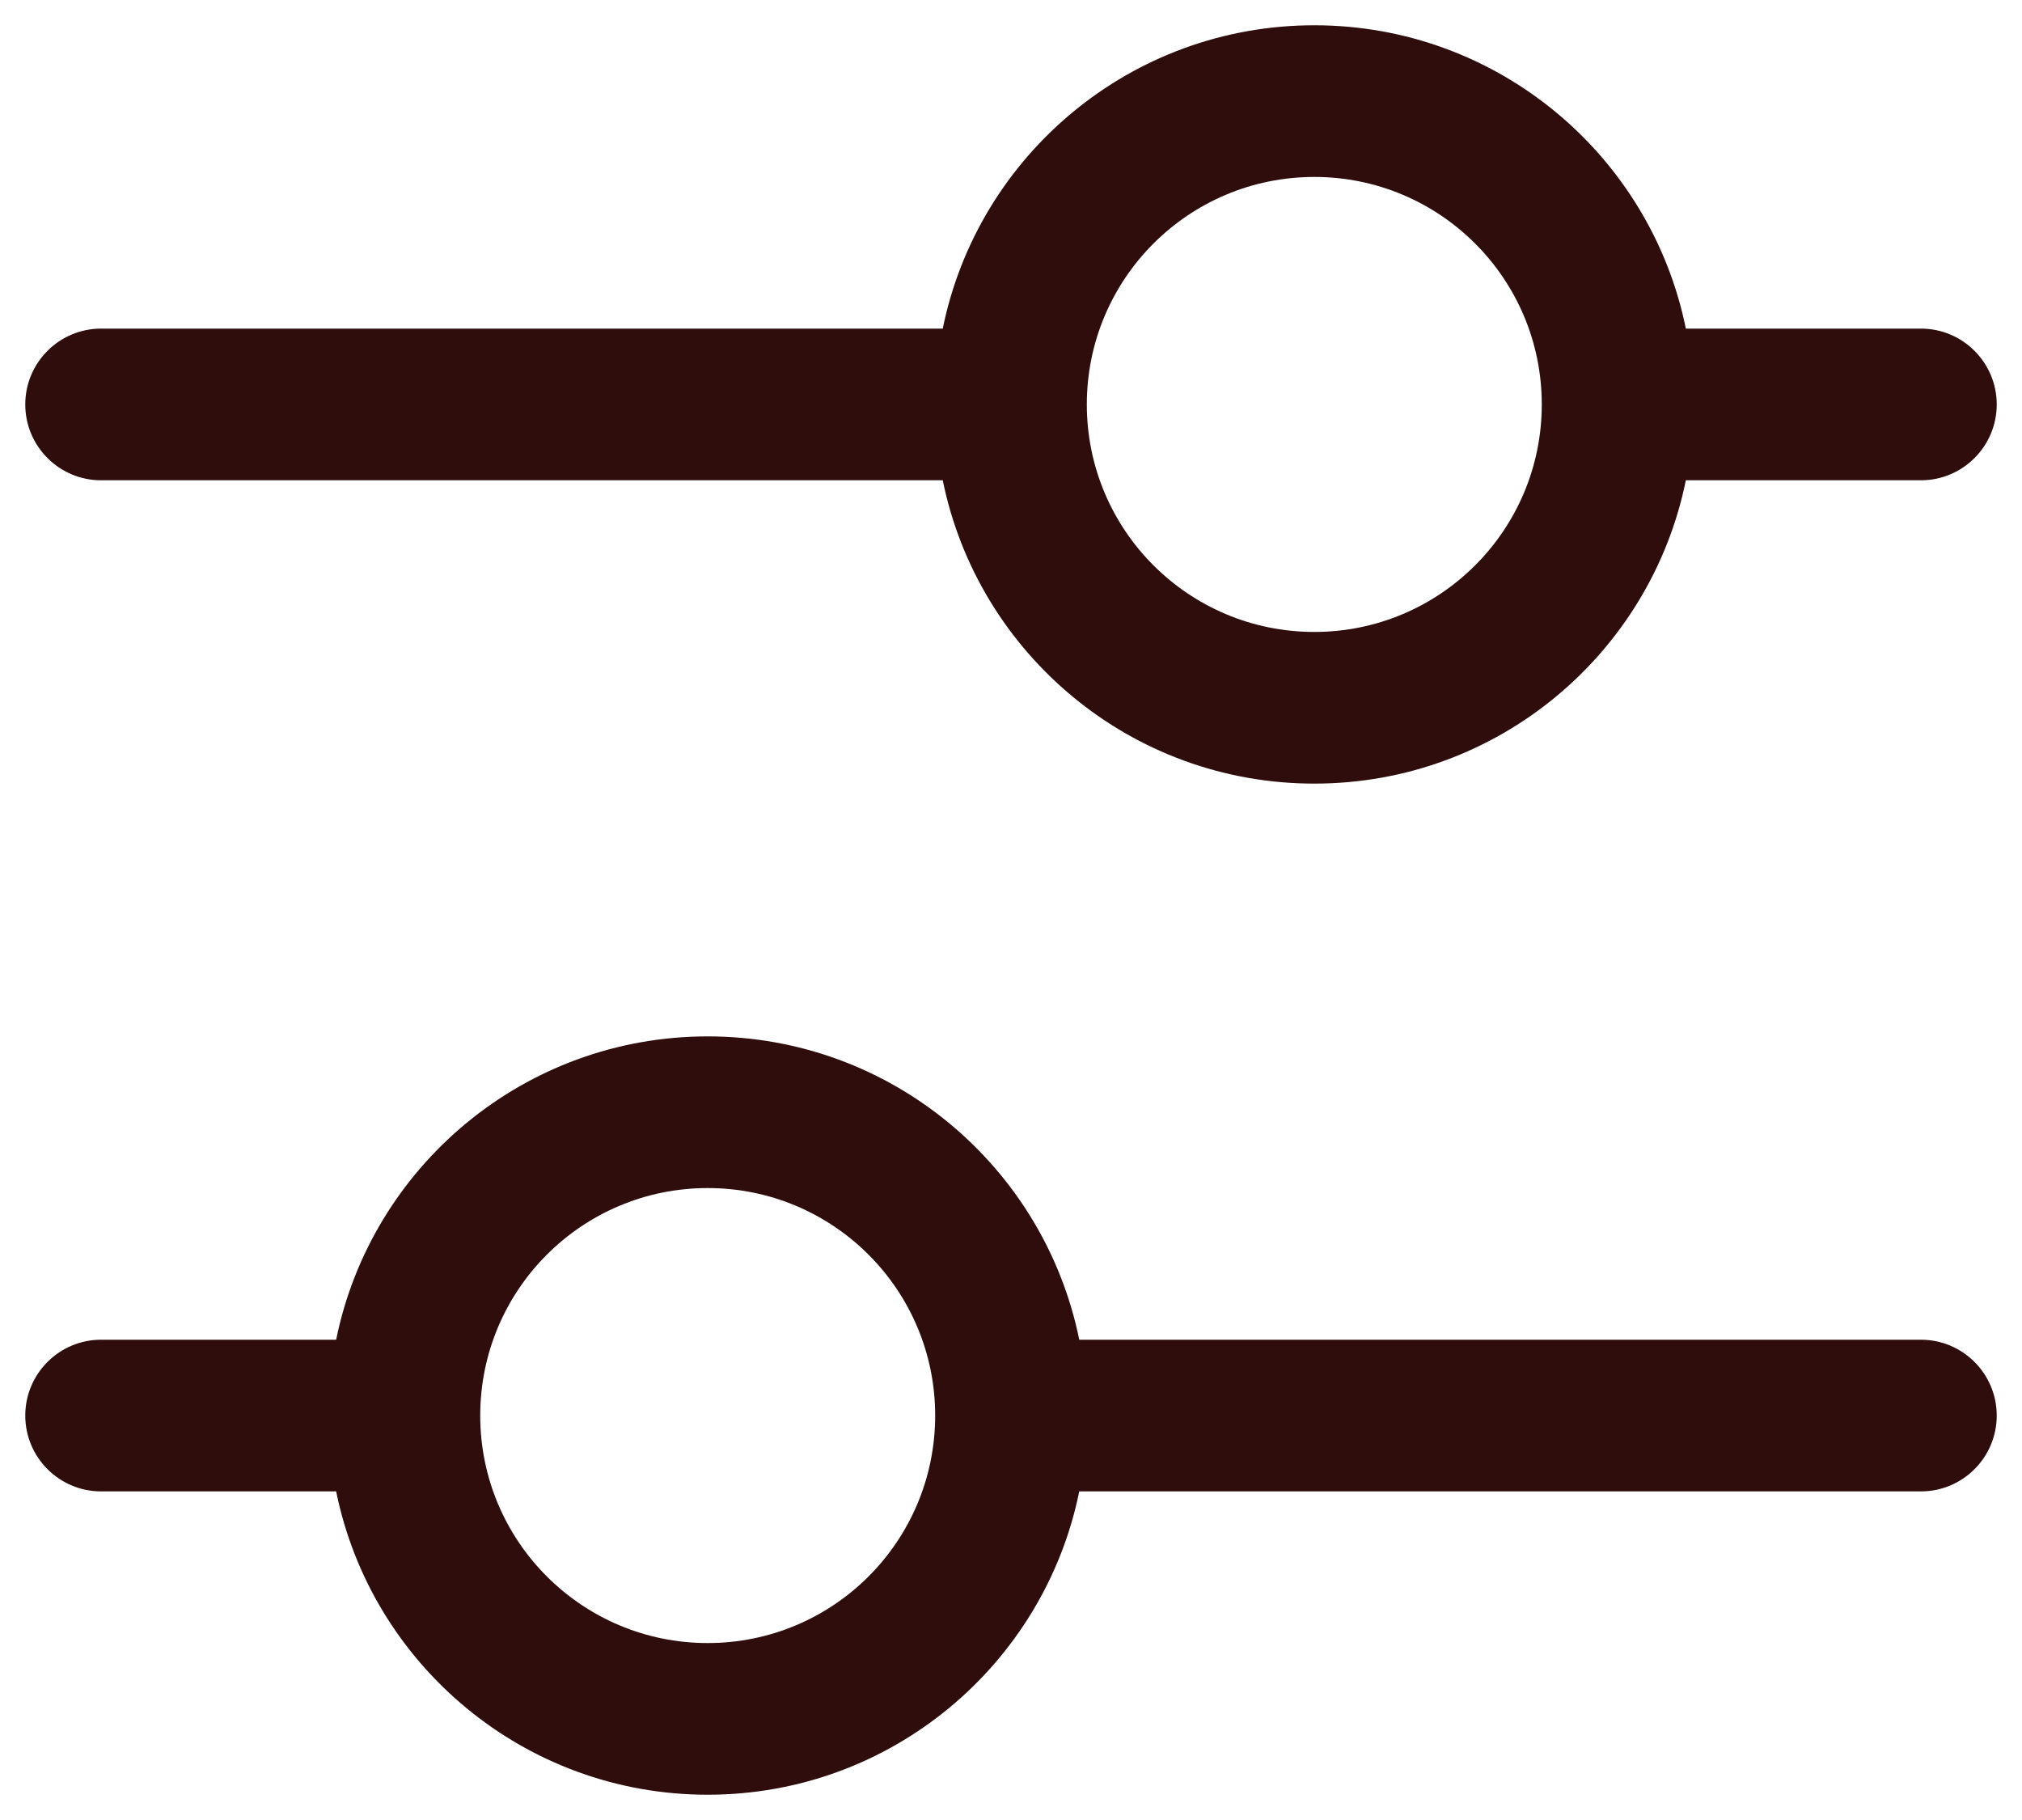
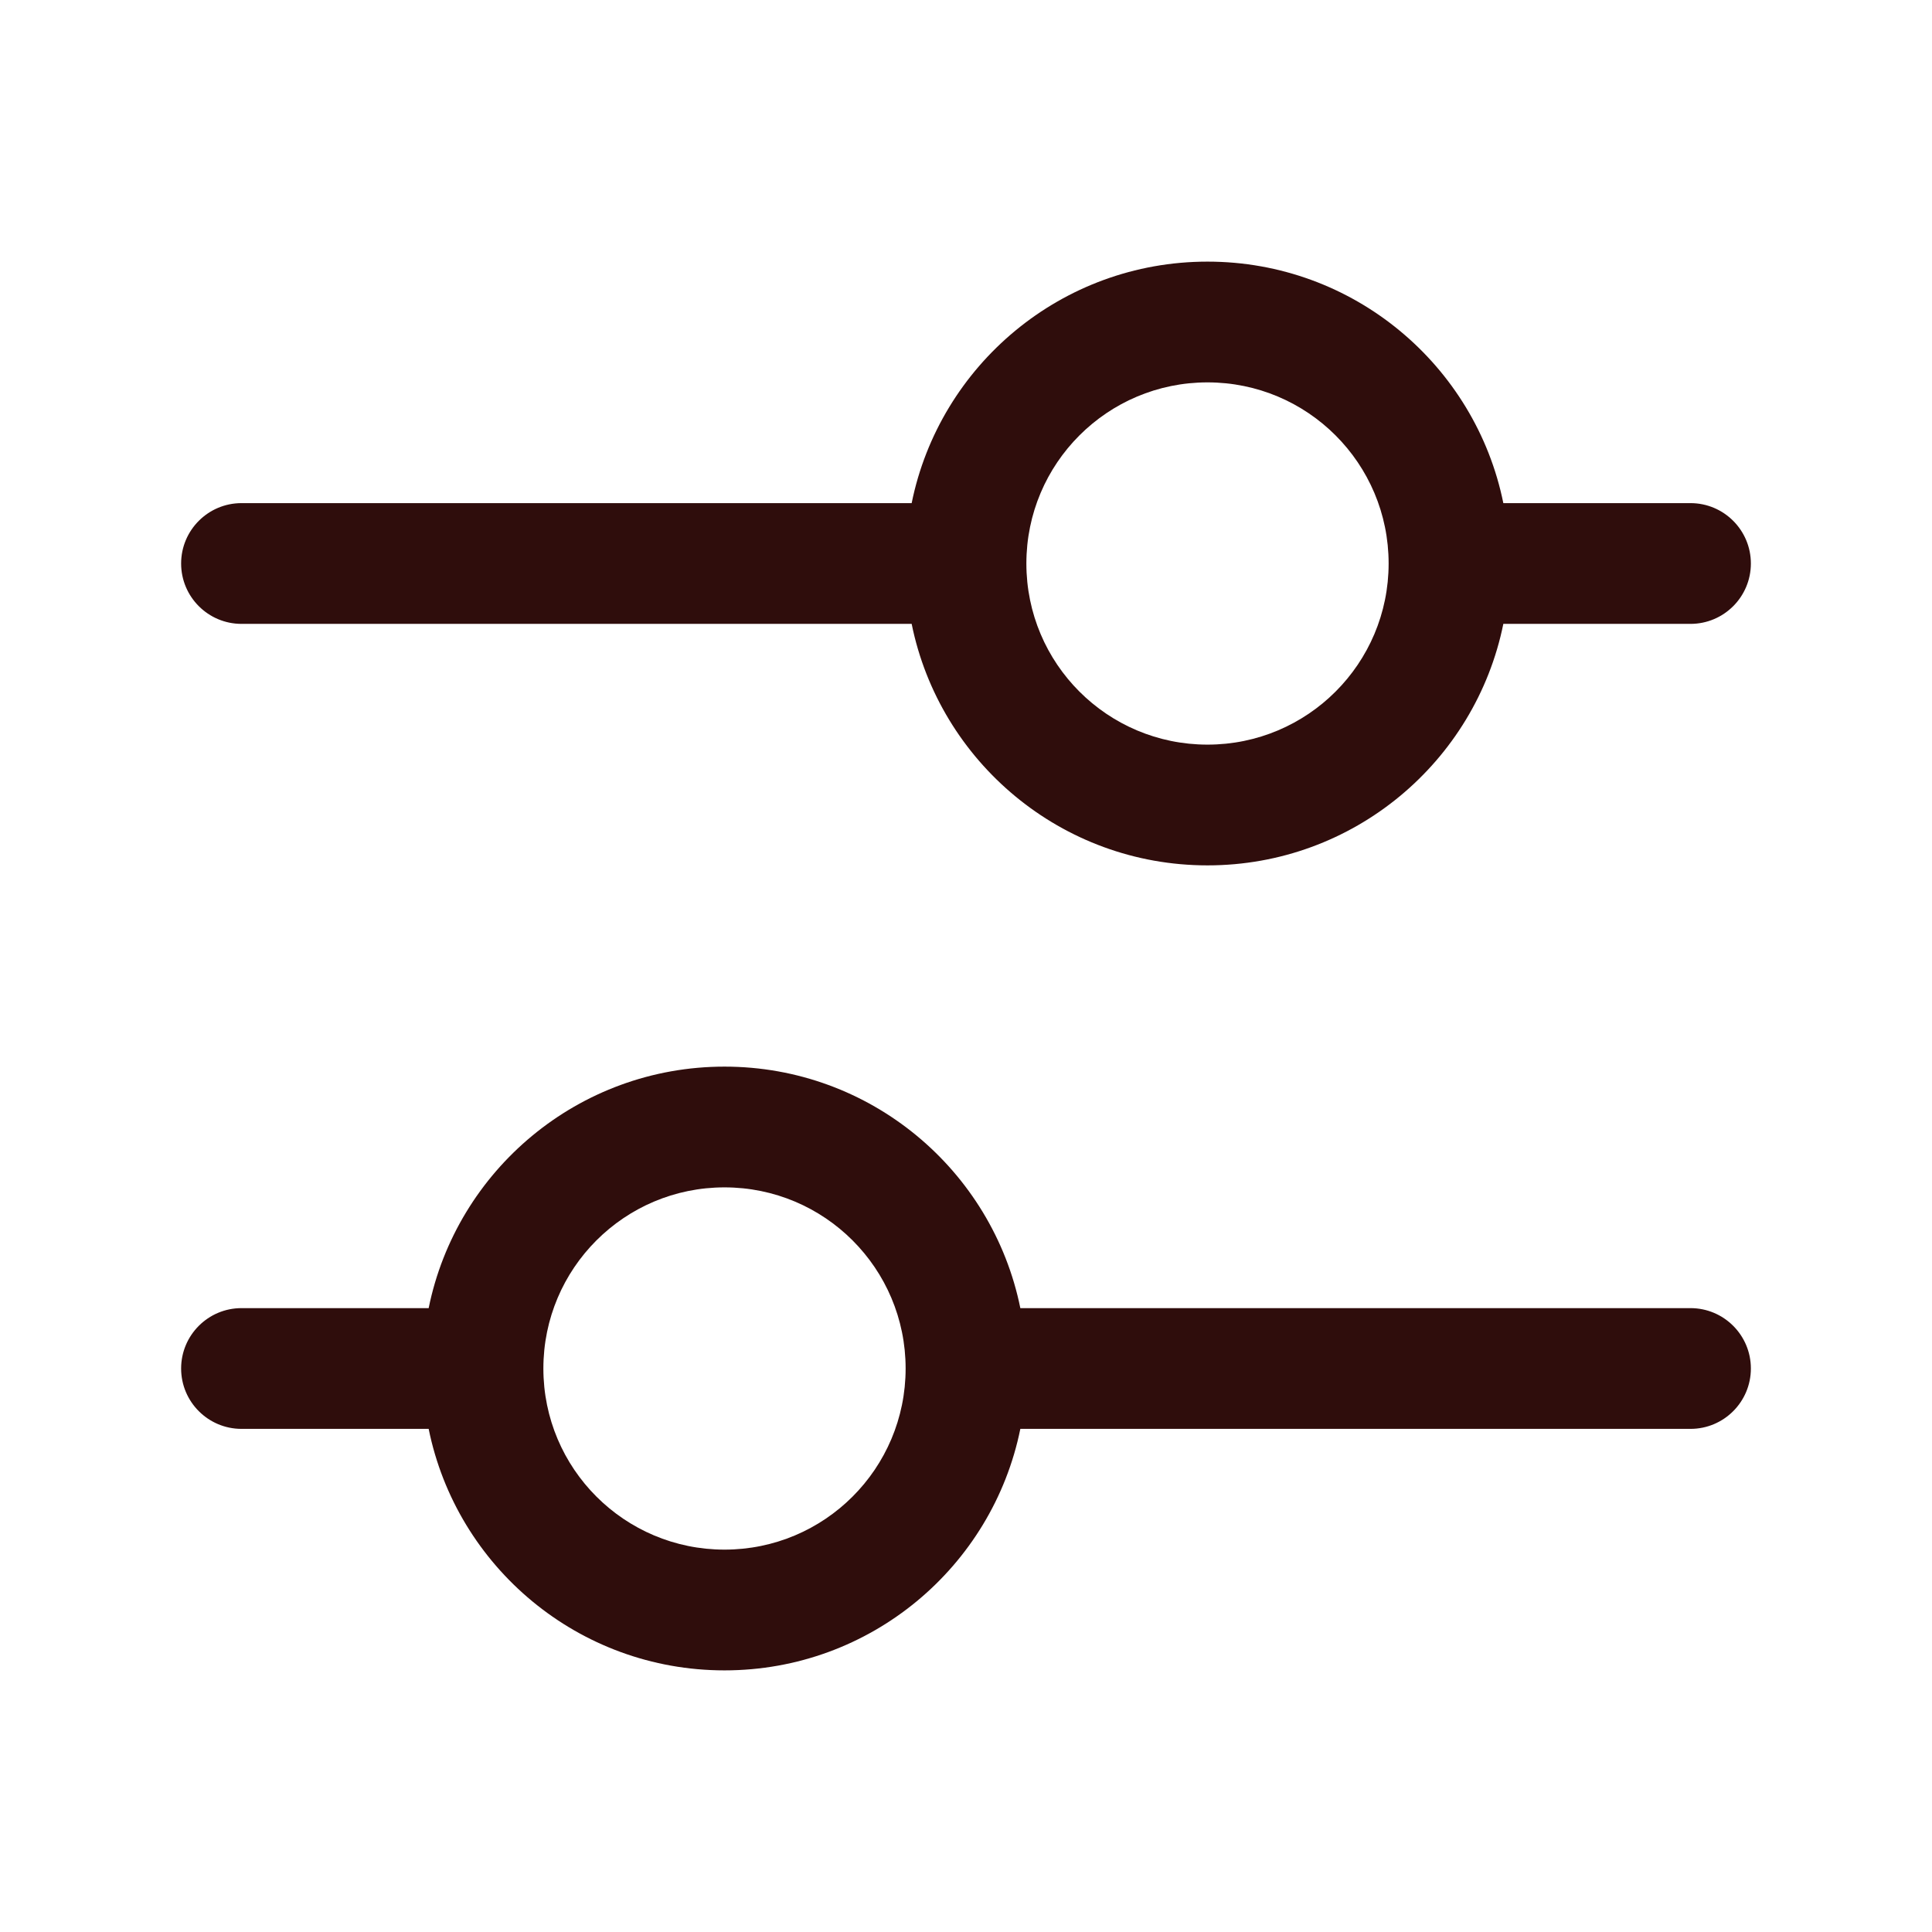
- <svg xmlns="http://www.w3.org/2000/svg" width="20" height="18" viewBox="0 0 20 18" fill="none">
-   <path fill-rule="evenodd" clip-rule="evenodd" d="M1 3.25H9.325C9.672 1.538 11.186 0.25 13 0.25C14.814 0.25 16.328 1.538 16.675 3.25H19C19.414 3.25 19.75 3.586 19.75 4C19.75 4.414 19.414 4.75 19 4.75H16.675C16.328 6.462 14.814 7.75 13 7.75C11.186 7.75 9.672 6.462 9.325 4.75H1C0.586 4.75 0.25 4.414 0.25 4C0.25 3.586 0.586 3.25 1 3.25ZM13 1.75C11.757 1.75 10.75 2.757 10.75 4C10.75 5.243 11.757 6.25 13 6.25C14.243 6.25 15.25 5.243 15.25 4C15.25 2.757 14.243 1.75 13 1.75Z" fill="#2F0D0C" />
-   <path fill-rule="evenodd" clip-rule="evenodd" d="M1 13.25C0.586 13.25 0.25 13.586 0.25 14C0.25 14.414 0.586 14.75 1 14.75H3.325C3.672 16.462 5.186 17.75 7 17.75C8.814 17.75 10.328 16.462 10.675 14.75H19C19.414 14.75 19.75 14.414 19.75 14C19.75 13.586 19.414 13.25 19 13.25H10.675C10.328 11.538 8.814 10.25 7 10.25C5.186 10.25 3.672 11.538 3.325 13.25H1ZM9.25 14C9.25 12.757 8.243 11.75 7 11.75C5.757 11.75 4.75 12.757 4.75 14C4.75 15.243 5.757 16.25 7 16.25C8.243 16.25 9.25 15.243 9.25 14Z" fill="#2F0D0C" />
+ <svg xmlns="http://www.w3.org/2000/svg" width="24" height="24" viewBox="0 0 24 24" fill="none">
+   <path fill-rule="evenodd" clip-rule="evenodd" d="M3 6.25H11.325C11.672 4.538 13.186 3.25 15 3.25C16.814 3.25 18.328 4.538 18.675 6.25H21C21.414 6.25 21.75 6.586 21.75 7C21.75 7.414 21.414 7.75 21 7.75H18.675C18.328 9.462 16.814 10.75 15 10.75C13.186 10.75 11.672 9.462 11.325 7.75H3C2.586 7.75 2.25 7.414 2.25 7C2.25 6.586 2.586 6.25 3 6.25ZM15 4.75C13.757 4.75 12.75 5.757 12.75 7C12.75 8.243 13.757 9.25 15 9.25C16.243 9.25 17.25 8.243 17.25 7C17.25 5.757 16.243 4.75 15 4.75Z" fill="#2F0D0C" />
+   <path fill-rule="evenodd" clip-rule="evenodd" d="M3 16.25C2.586 16.25 2.25 16.586 2.25 17C2.25 17.414 2.586 17.75 3 17.75H5.325C5.672 19.462 7.186 20.75 9 20.75C10.814 20.75 12.328 19.462 12.675 17.75H21C21.414 17.75 21.75 17.414 21.75 17C21.75 16.586 21.414 16.25 21 16.25H12.675C12.328 14.538 10.814 13.25 9 13.25C7.186 13.25 5.672 14.538 5.325 16.25H3ZM11.25 17C11.25 15.757 10.243 14.75 9 14.75C7.757 14.75 6.75 15.757 6.75 17C6.75 18.243 7.757 19.25 9 19.25C10.243 19.25 11.25 18.243 11.25 17Z" fill="#2F0D0C" />
</svg>
